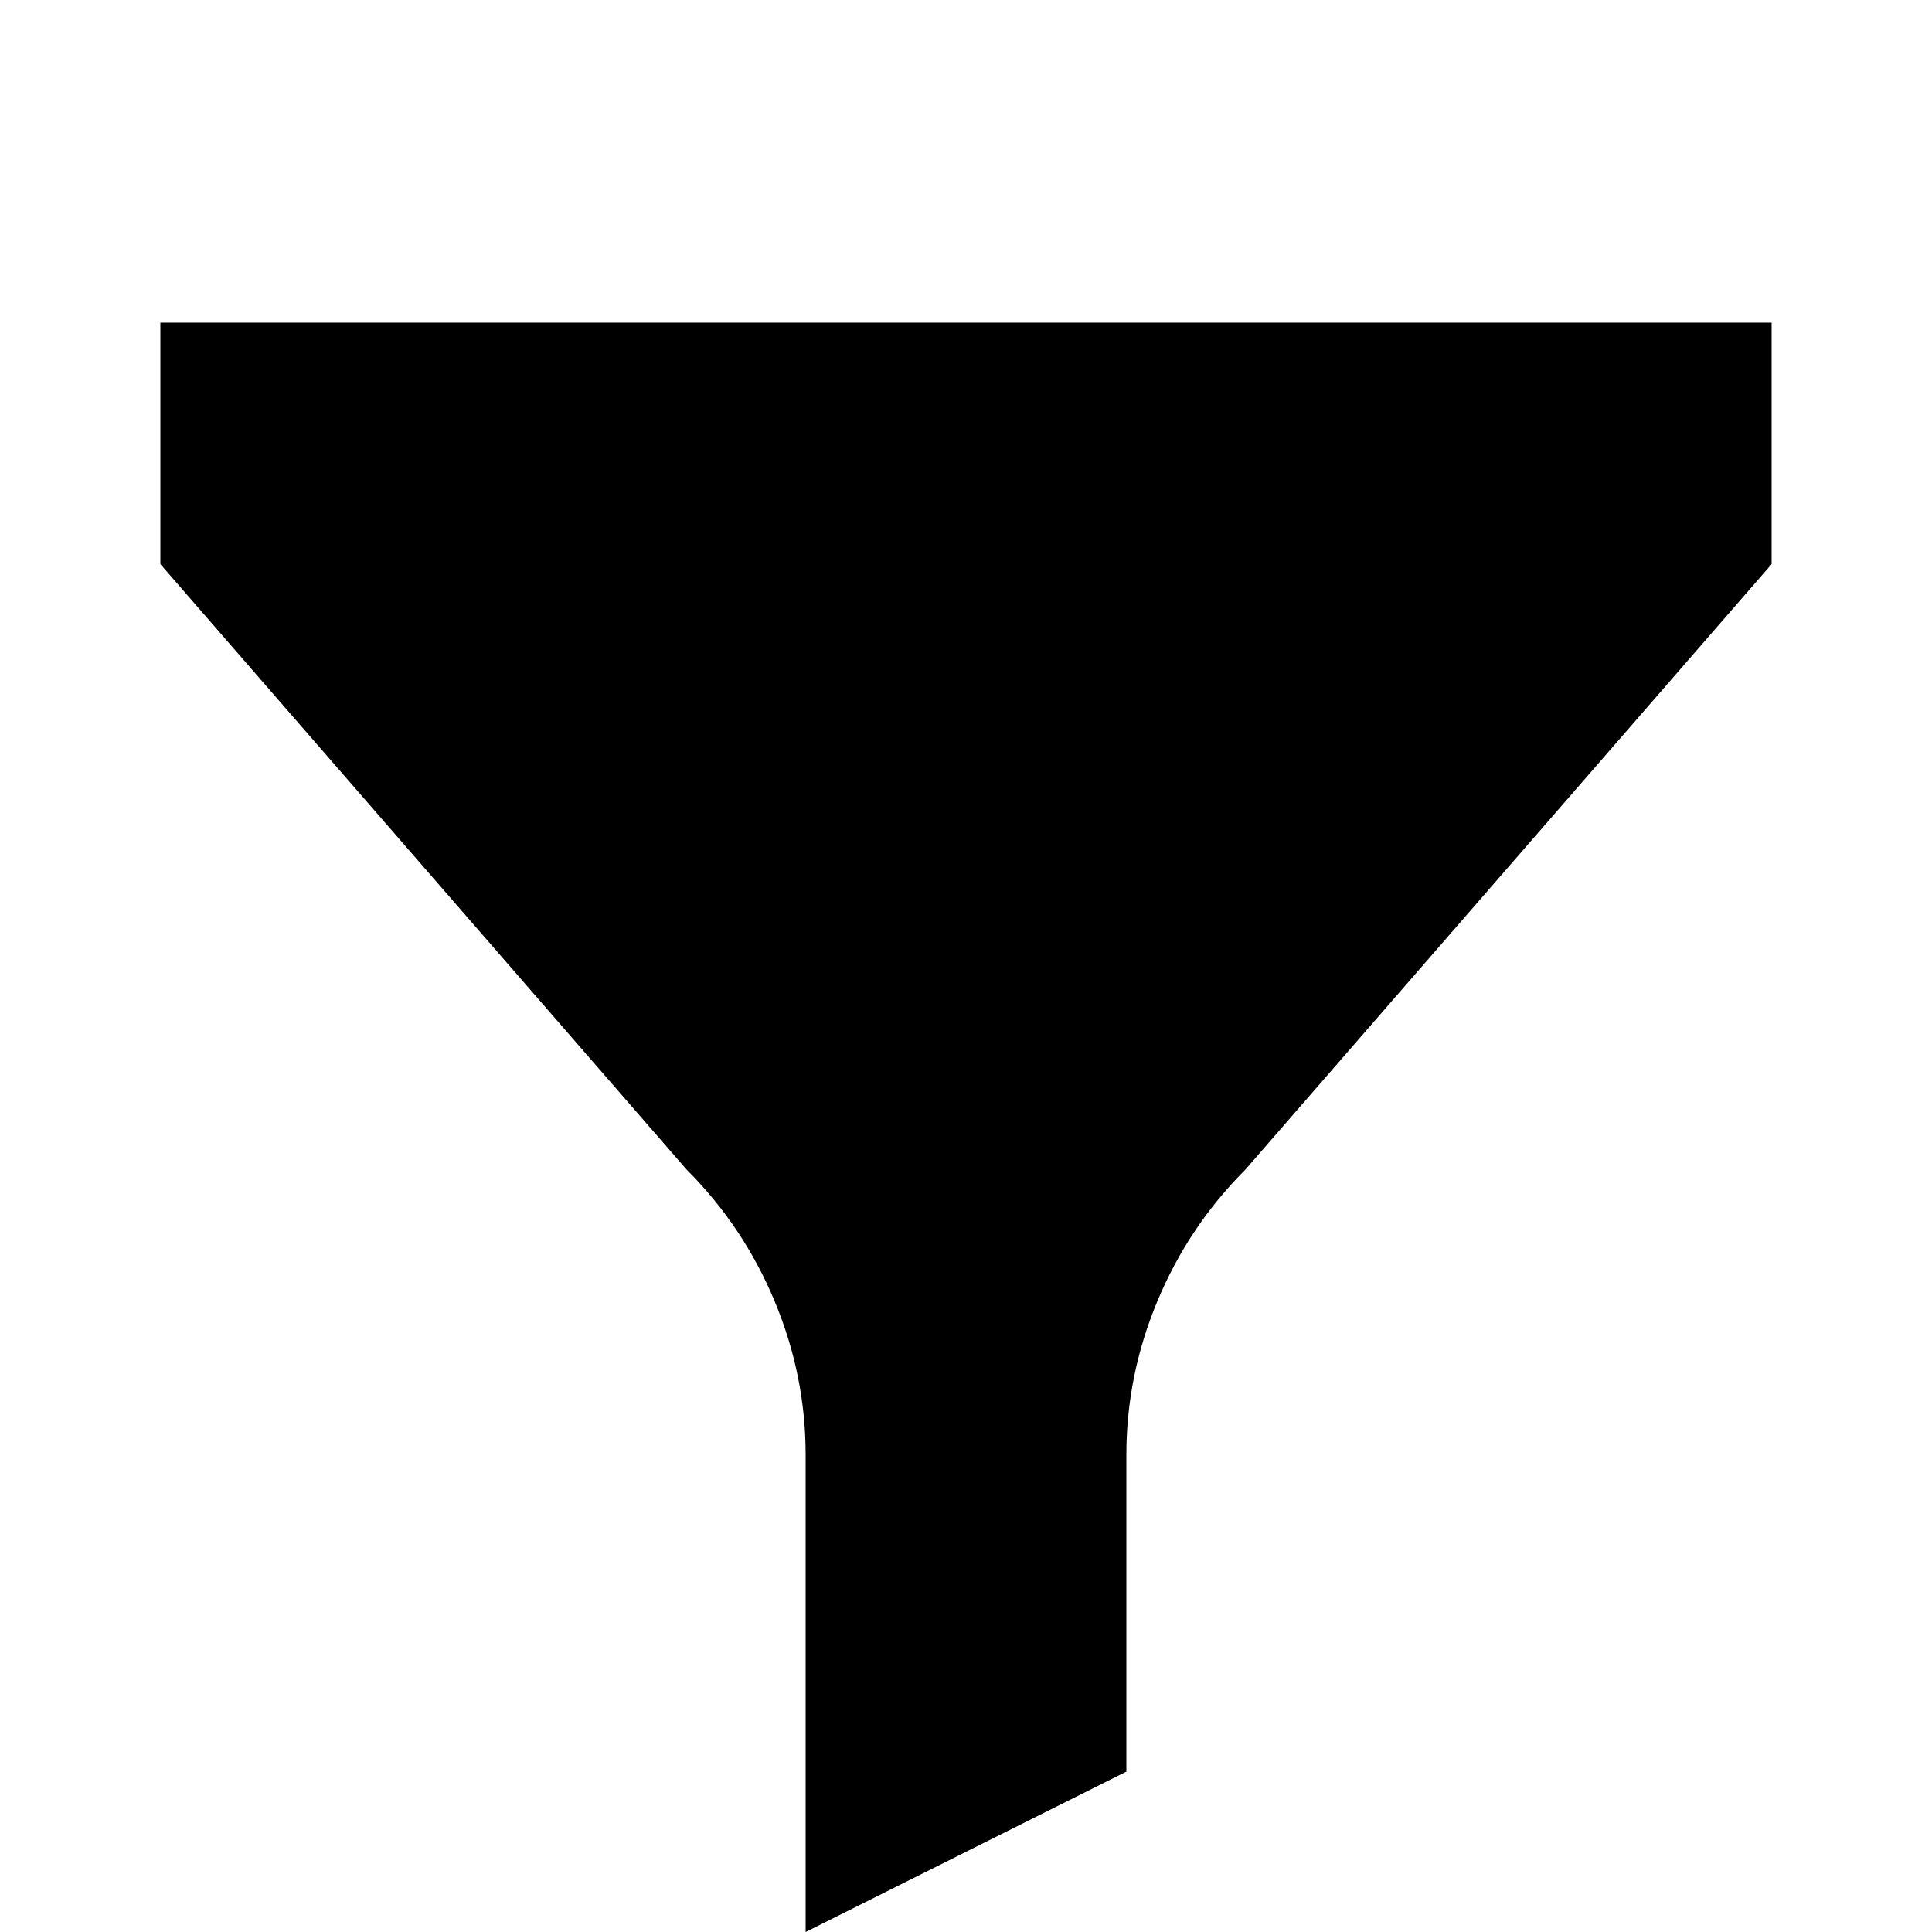
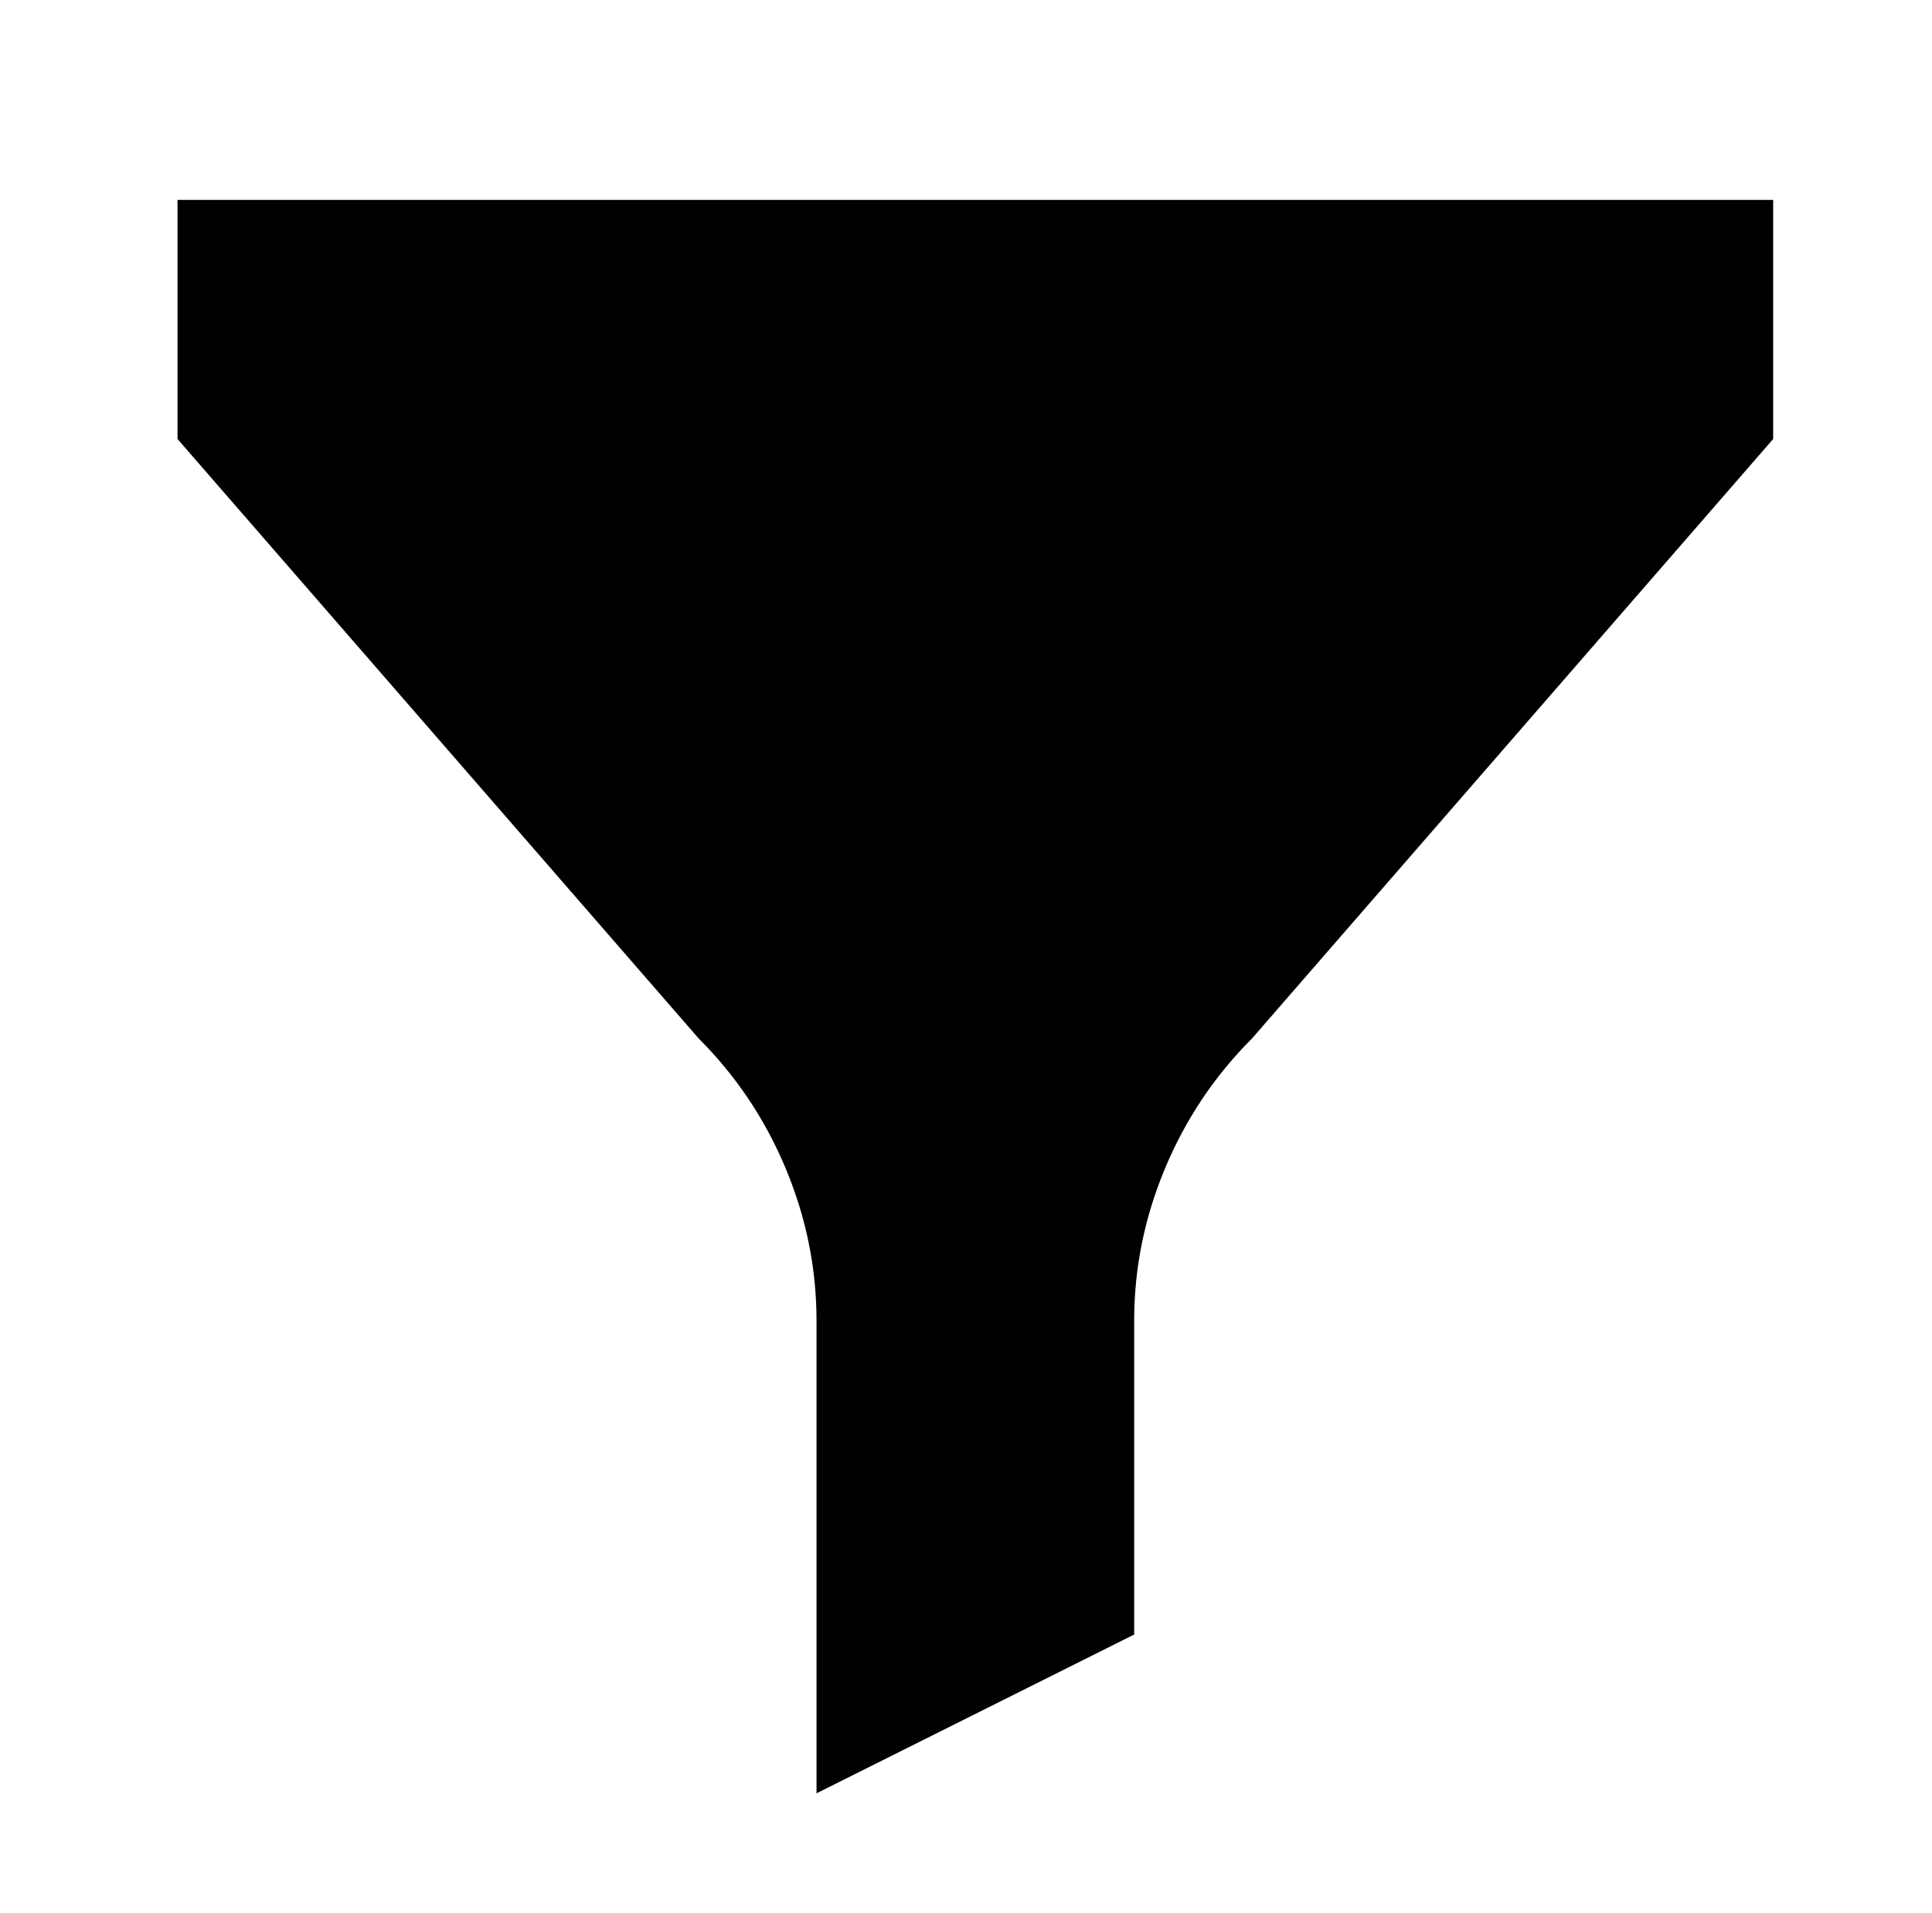
- <svg xmlns="http://www.w3.org/2000/svg" version="1.1" viewBox="0 -64 1024 1024">
+ <svg xmlns="http://www.w3.org/2000/svg" version="1.1" viewBox="-10 0 1034 1024">
  <g transform="matrix(1 0 0 -1 0 960)">
    <path fill="currentColor" d="M85 853v-128l279 -321q30 -30 46.5 -69.5t16.5 -81.5v-253l170 85v168q0 42 16.5 81.5t46.5 69.5l279 321v128h-854v0z" />
  </g>
</svg>
